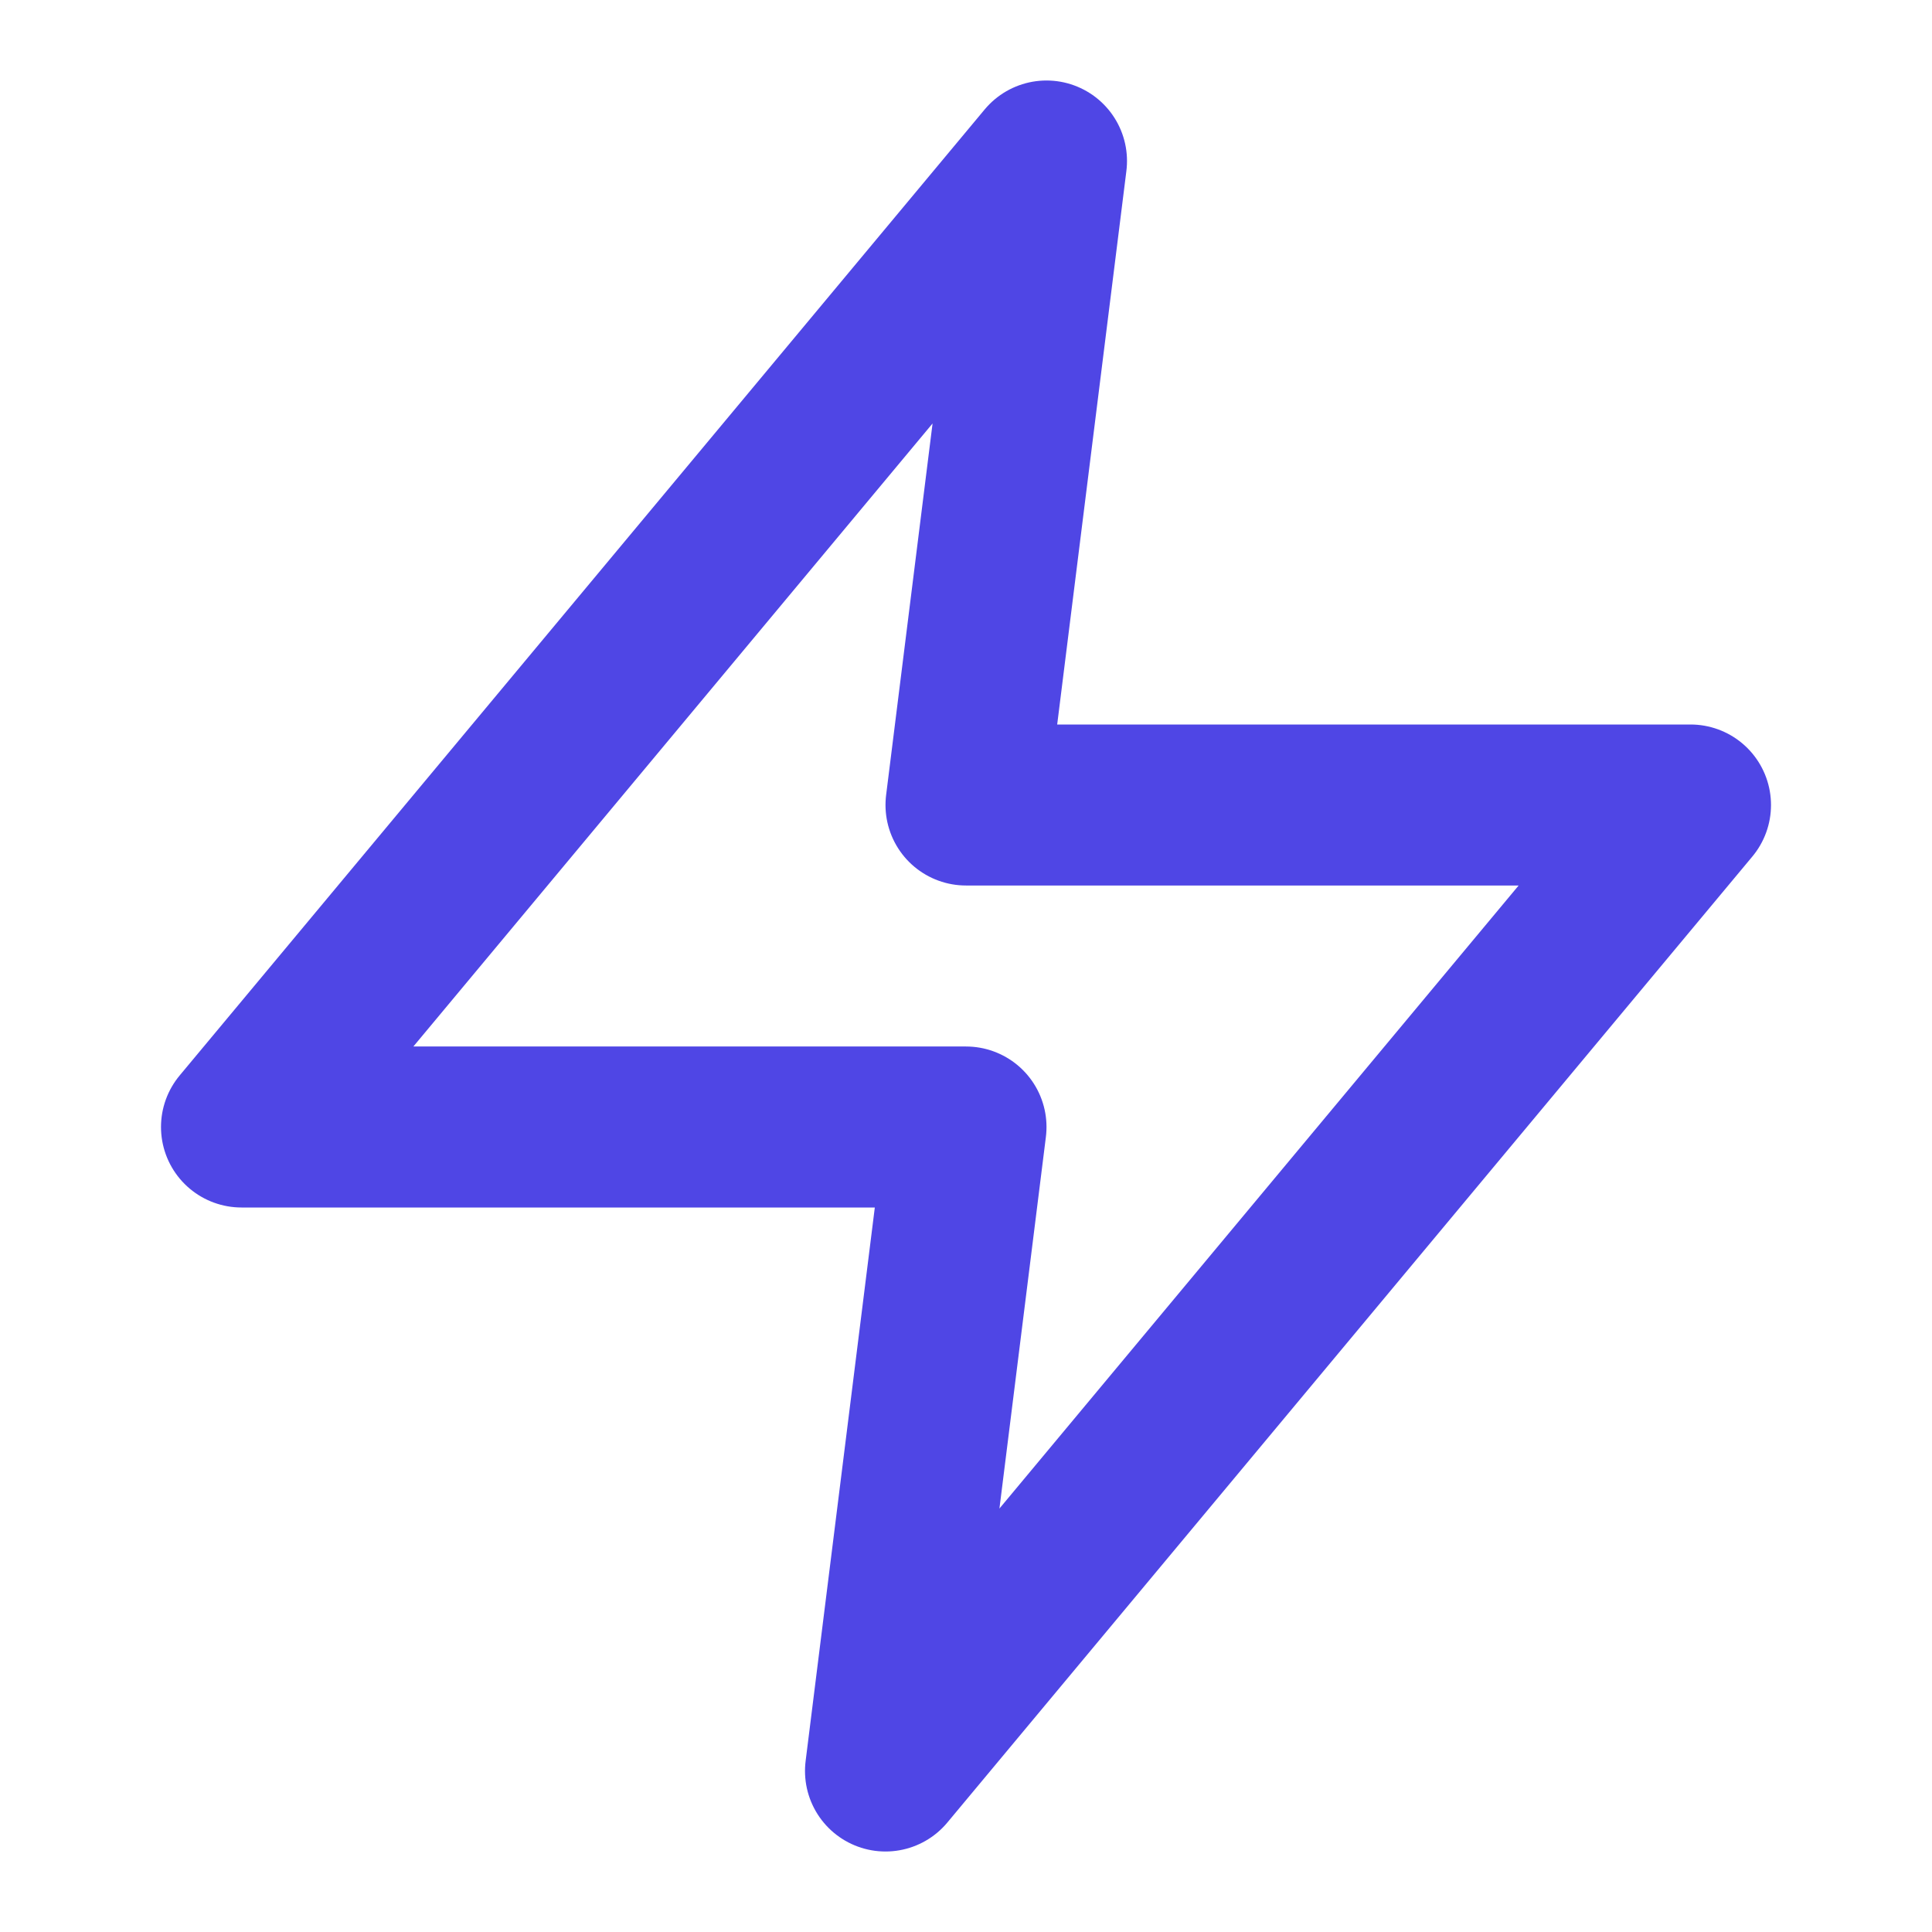
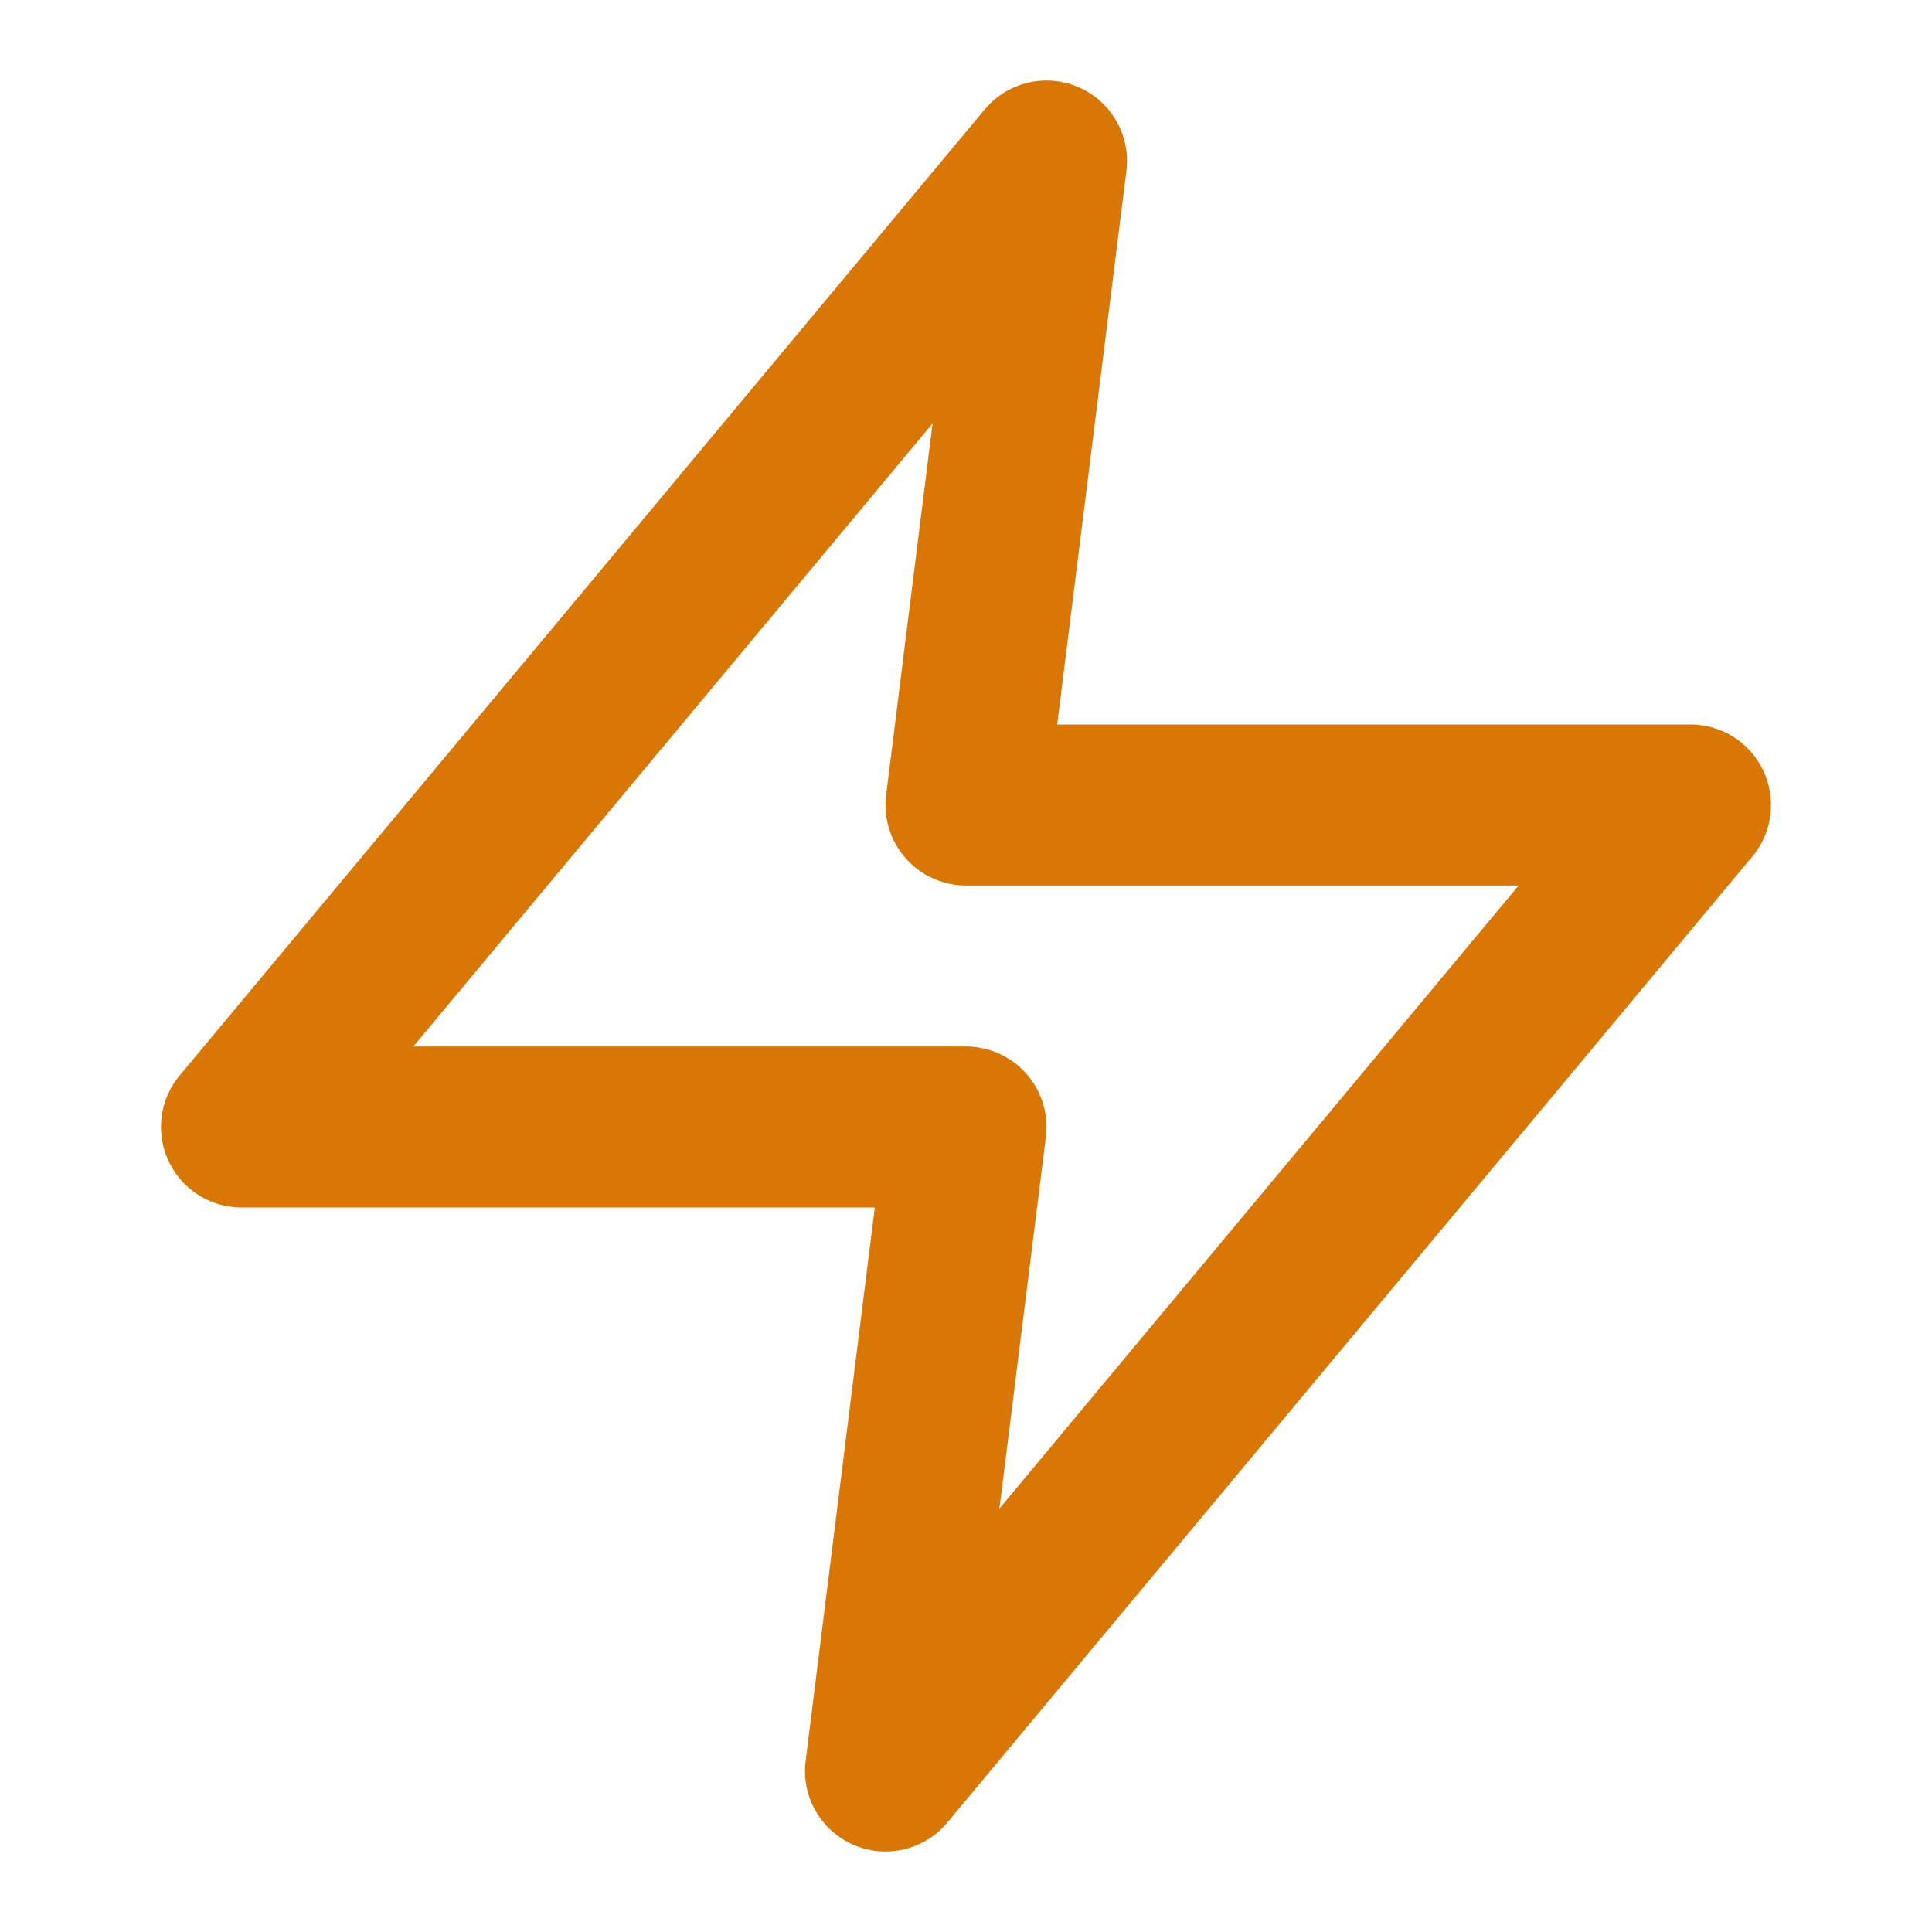
- <svg xmlns="http://www.w3.org/2000/svg" width="32" height="32" viewBox="0 0 24 24" fill="none" stroke="#4f46e5" stroke-width="2" stroke-linecap="round" stroke-linejoin="round">
+ <svg xmlns="http://www.w3.org/2000/svg" width="32" height="32" viewBox="0 0 24 24" fill="none" stroke="#d97706" stroke-width="2" stroke-linecap="round" stroke-linejoin="round">
  <polygon points="13 2 3 14 12 14 11 22 21 10 12 10 13 2" />
</svg>
